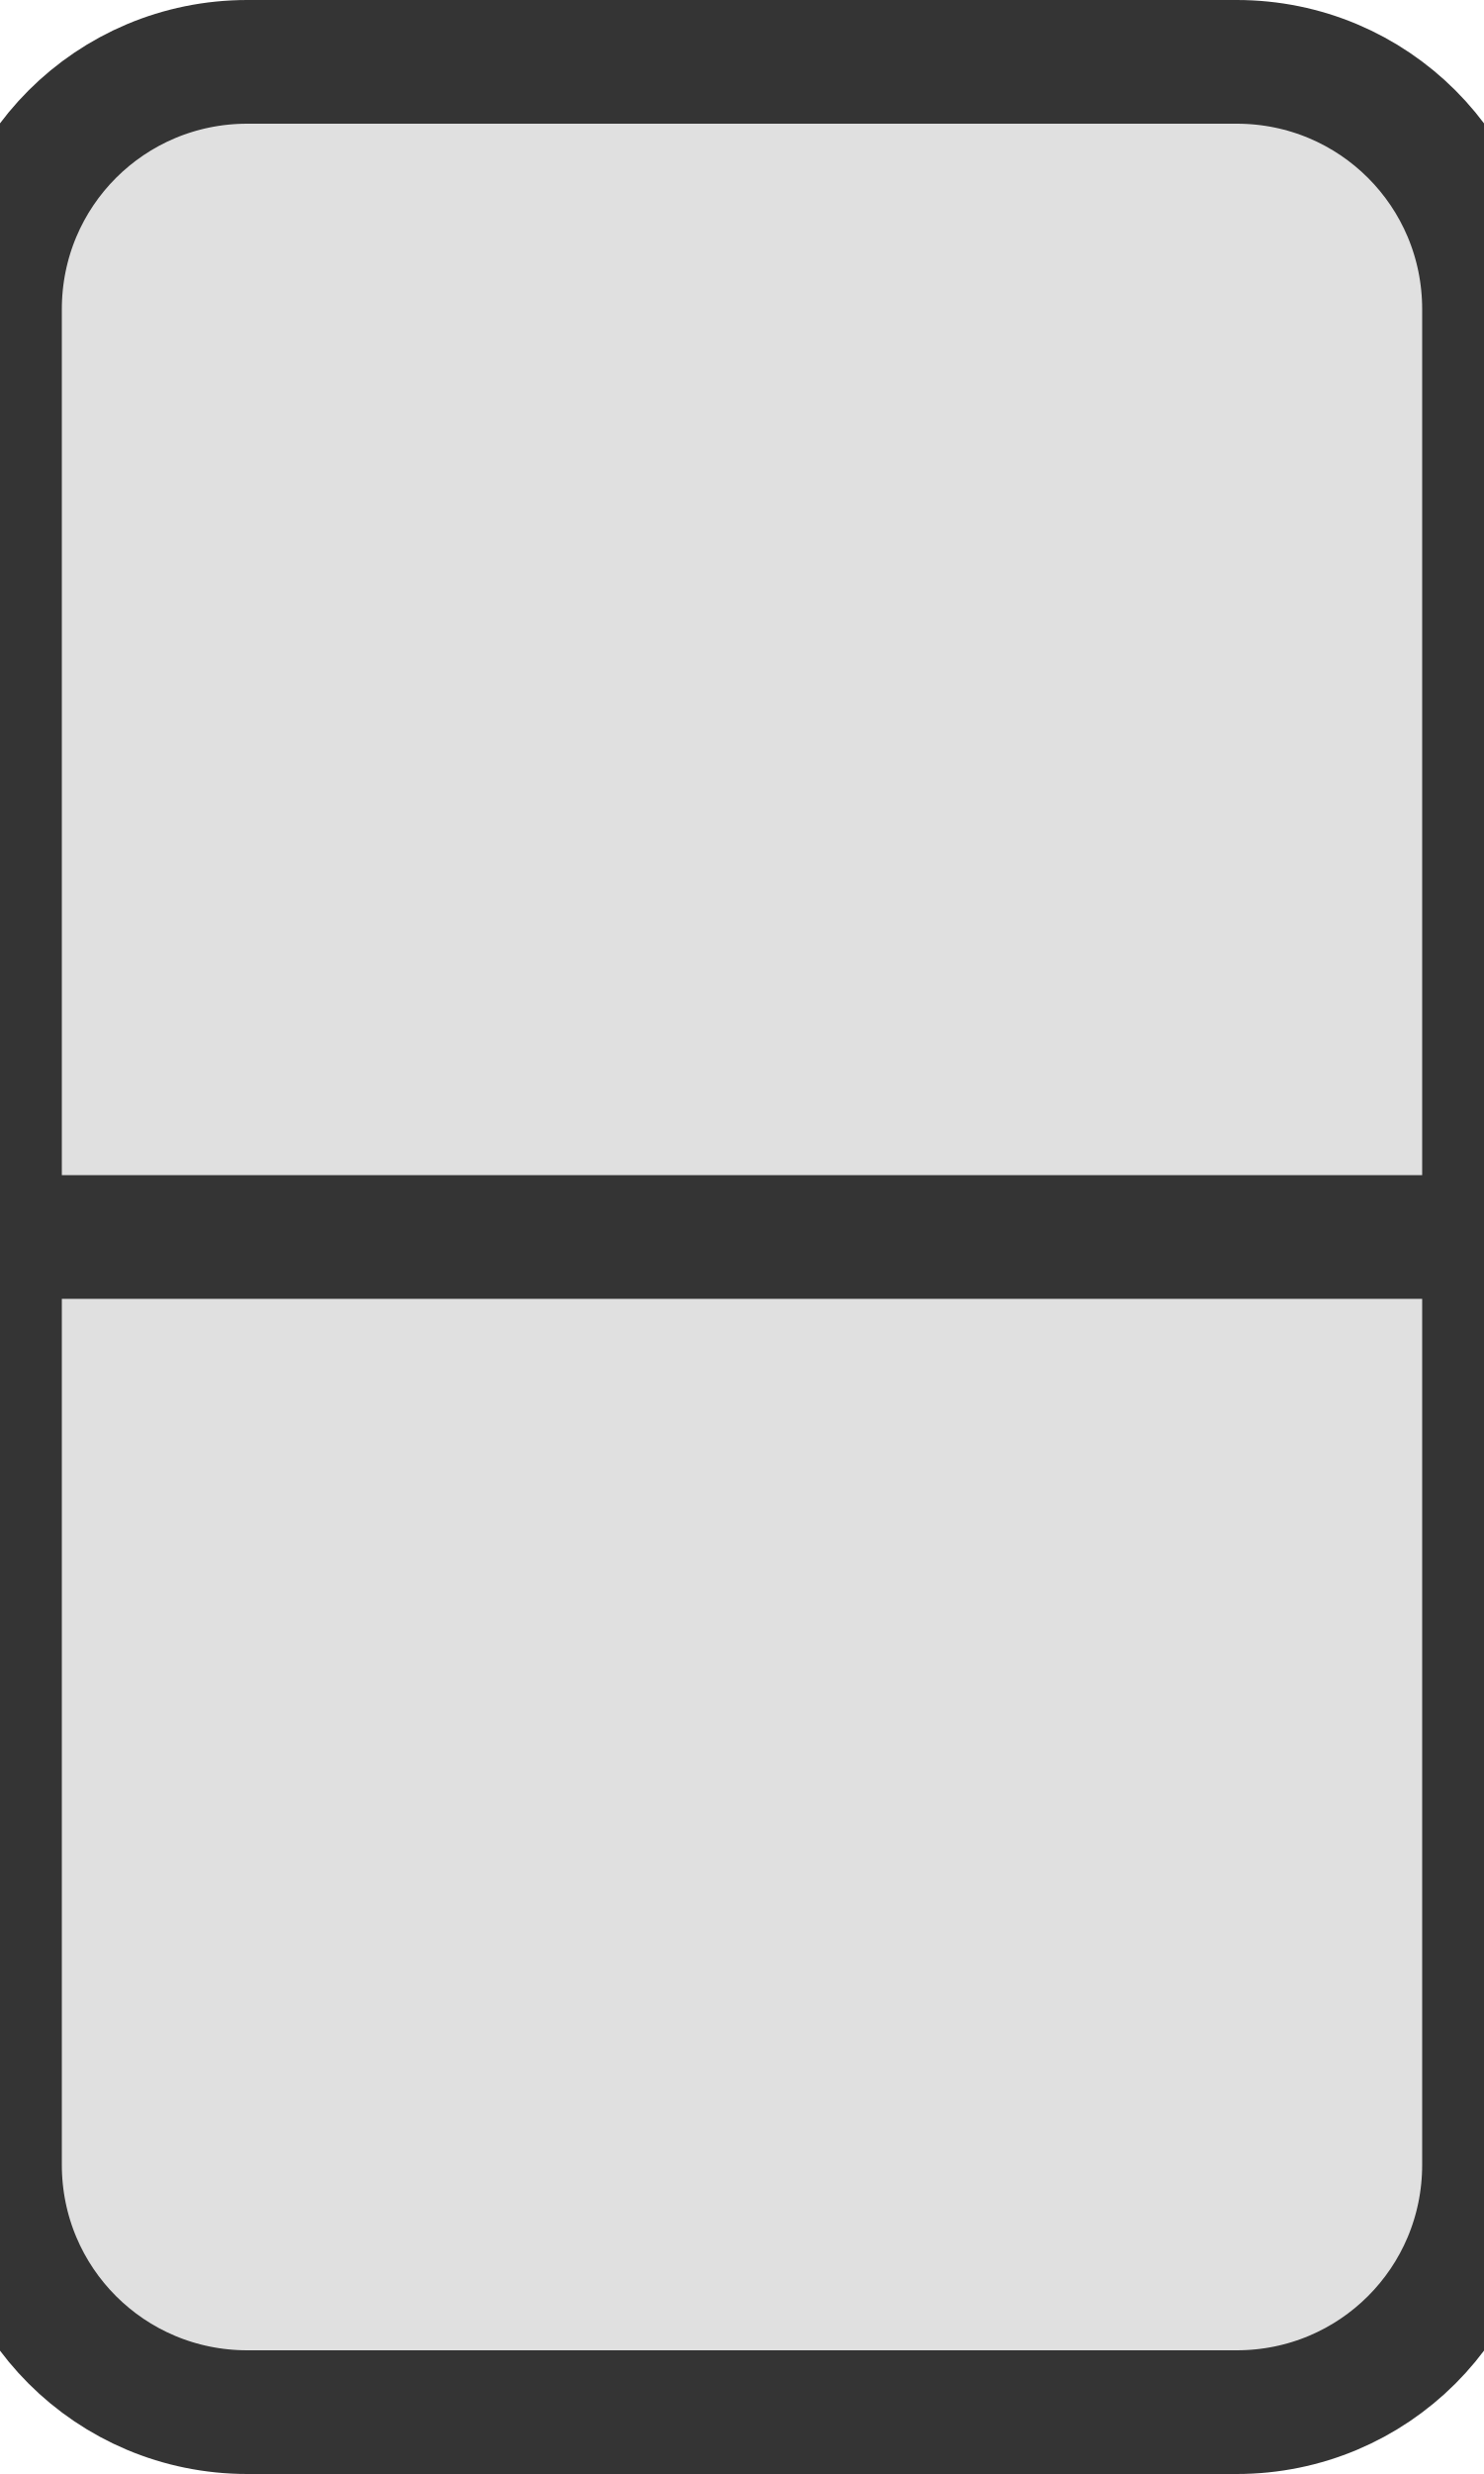
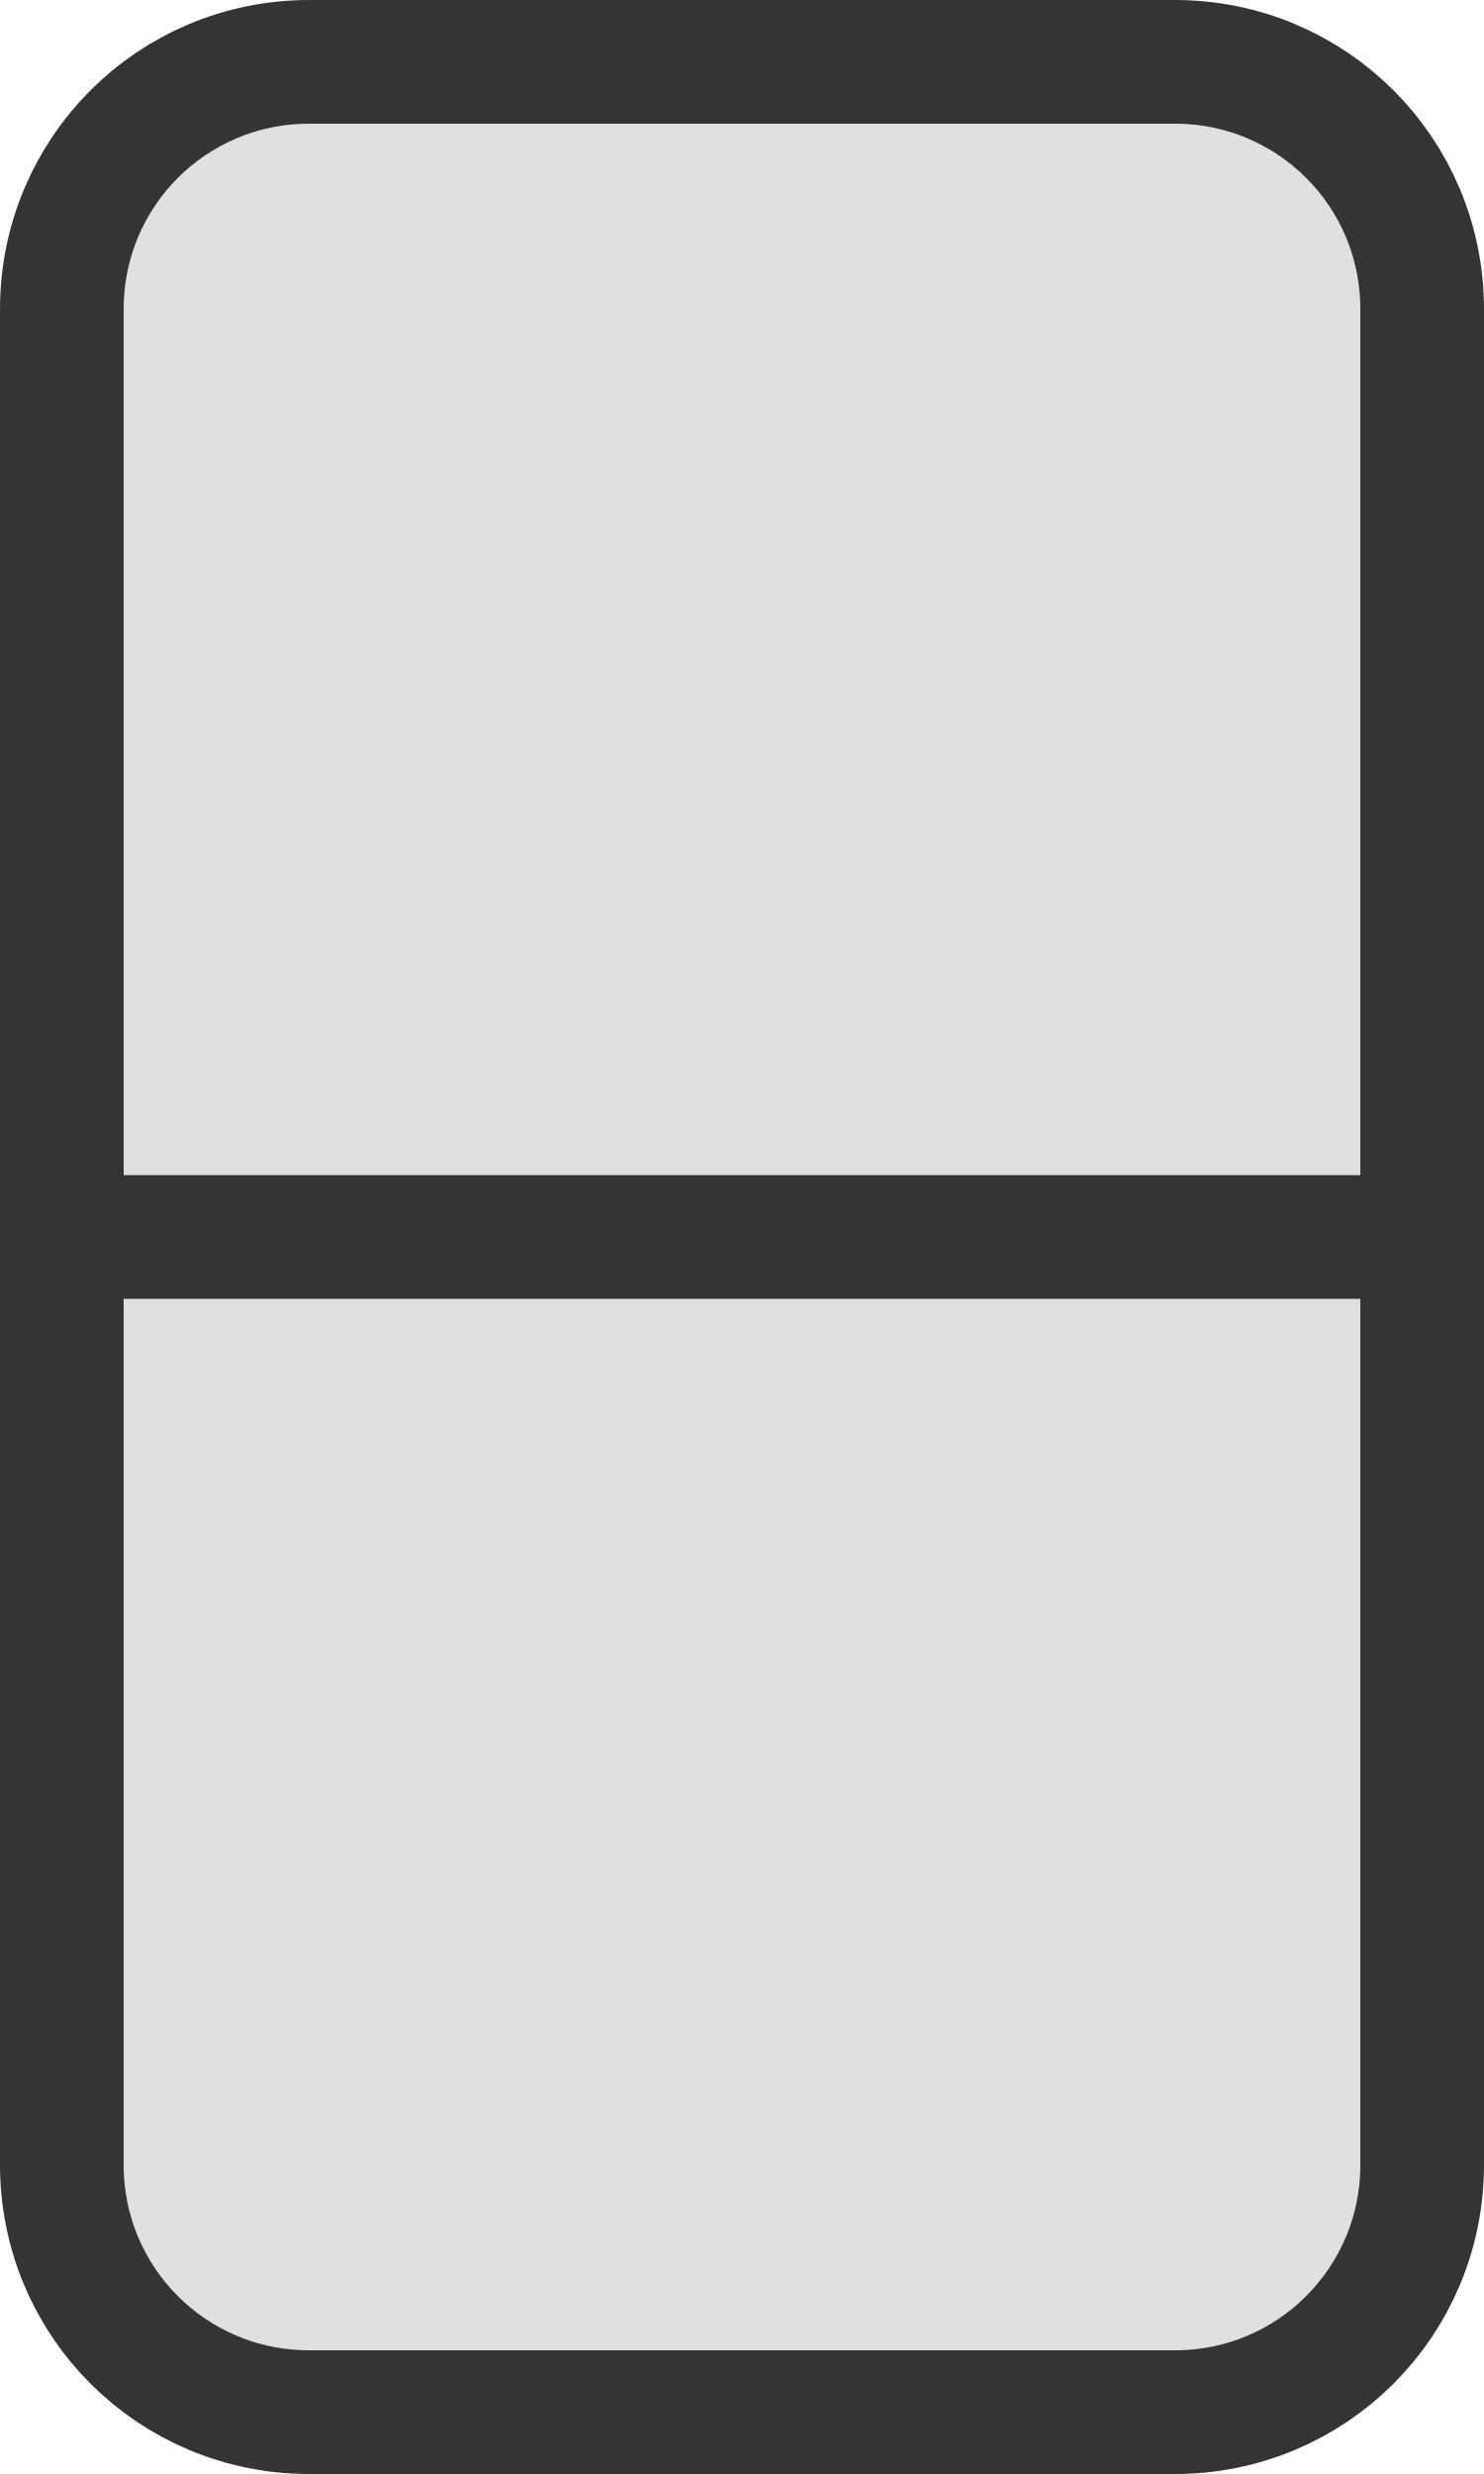
<svg xmlns="http://www.w3.org/2000/svg" version="1.1" width="12" height="20" viewBox="0 0 12 20" id="svg6">
  <defs id="defs10" />
-   <path id="rect2" style="fill:#e0e0e0;stroke:#343434;stroke-width:1" d="m 2,0.5 h 8 c 1.108,0 2,0.892 2,2 v 15 c 0,1.108 -0.892,2 -2,2 H 2 c -1.108,0 -2,-0.892 -2,-2 v -15 c 0,-1.108 0.892,-2 2,-2 z" />
+   <path id="rect2" style="fill:#e0e0e0;stroke:#343434;stroke-width:1" d="m 2.5,0.5 h 7 c 1.108,0 2,0.892 2,2 v 15 c 0,1.108 -0.892,2 -2,2 h -7 c -1.108,0 -2,-0.892 -2,-2 v -15 c 0,-1.108 0.892,-2 2,-2 z" />
  <path id="polyline4" style="stroke:#343434;stroke-width:1" d="M 0,10 H 12" />
</svg>
